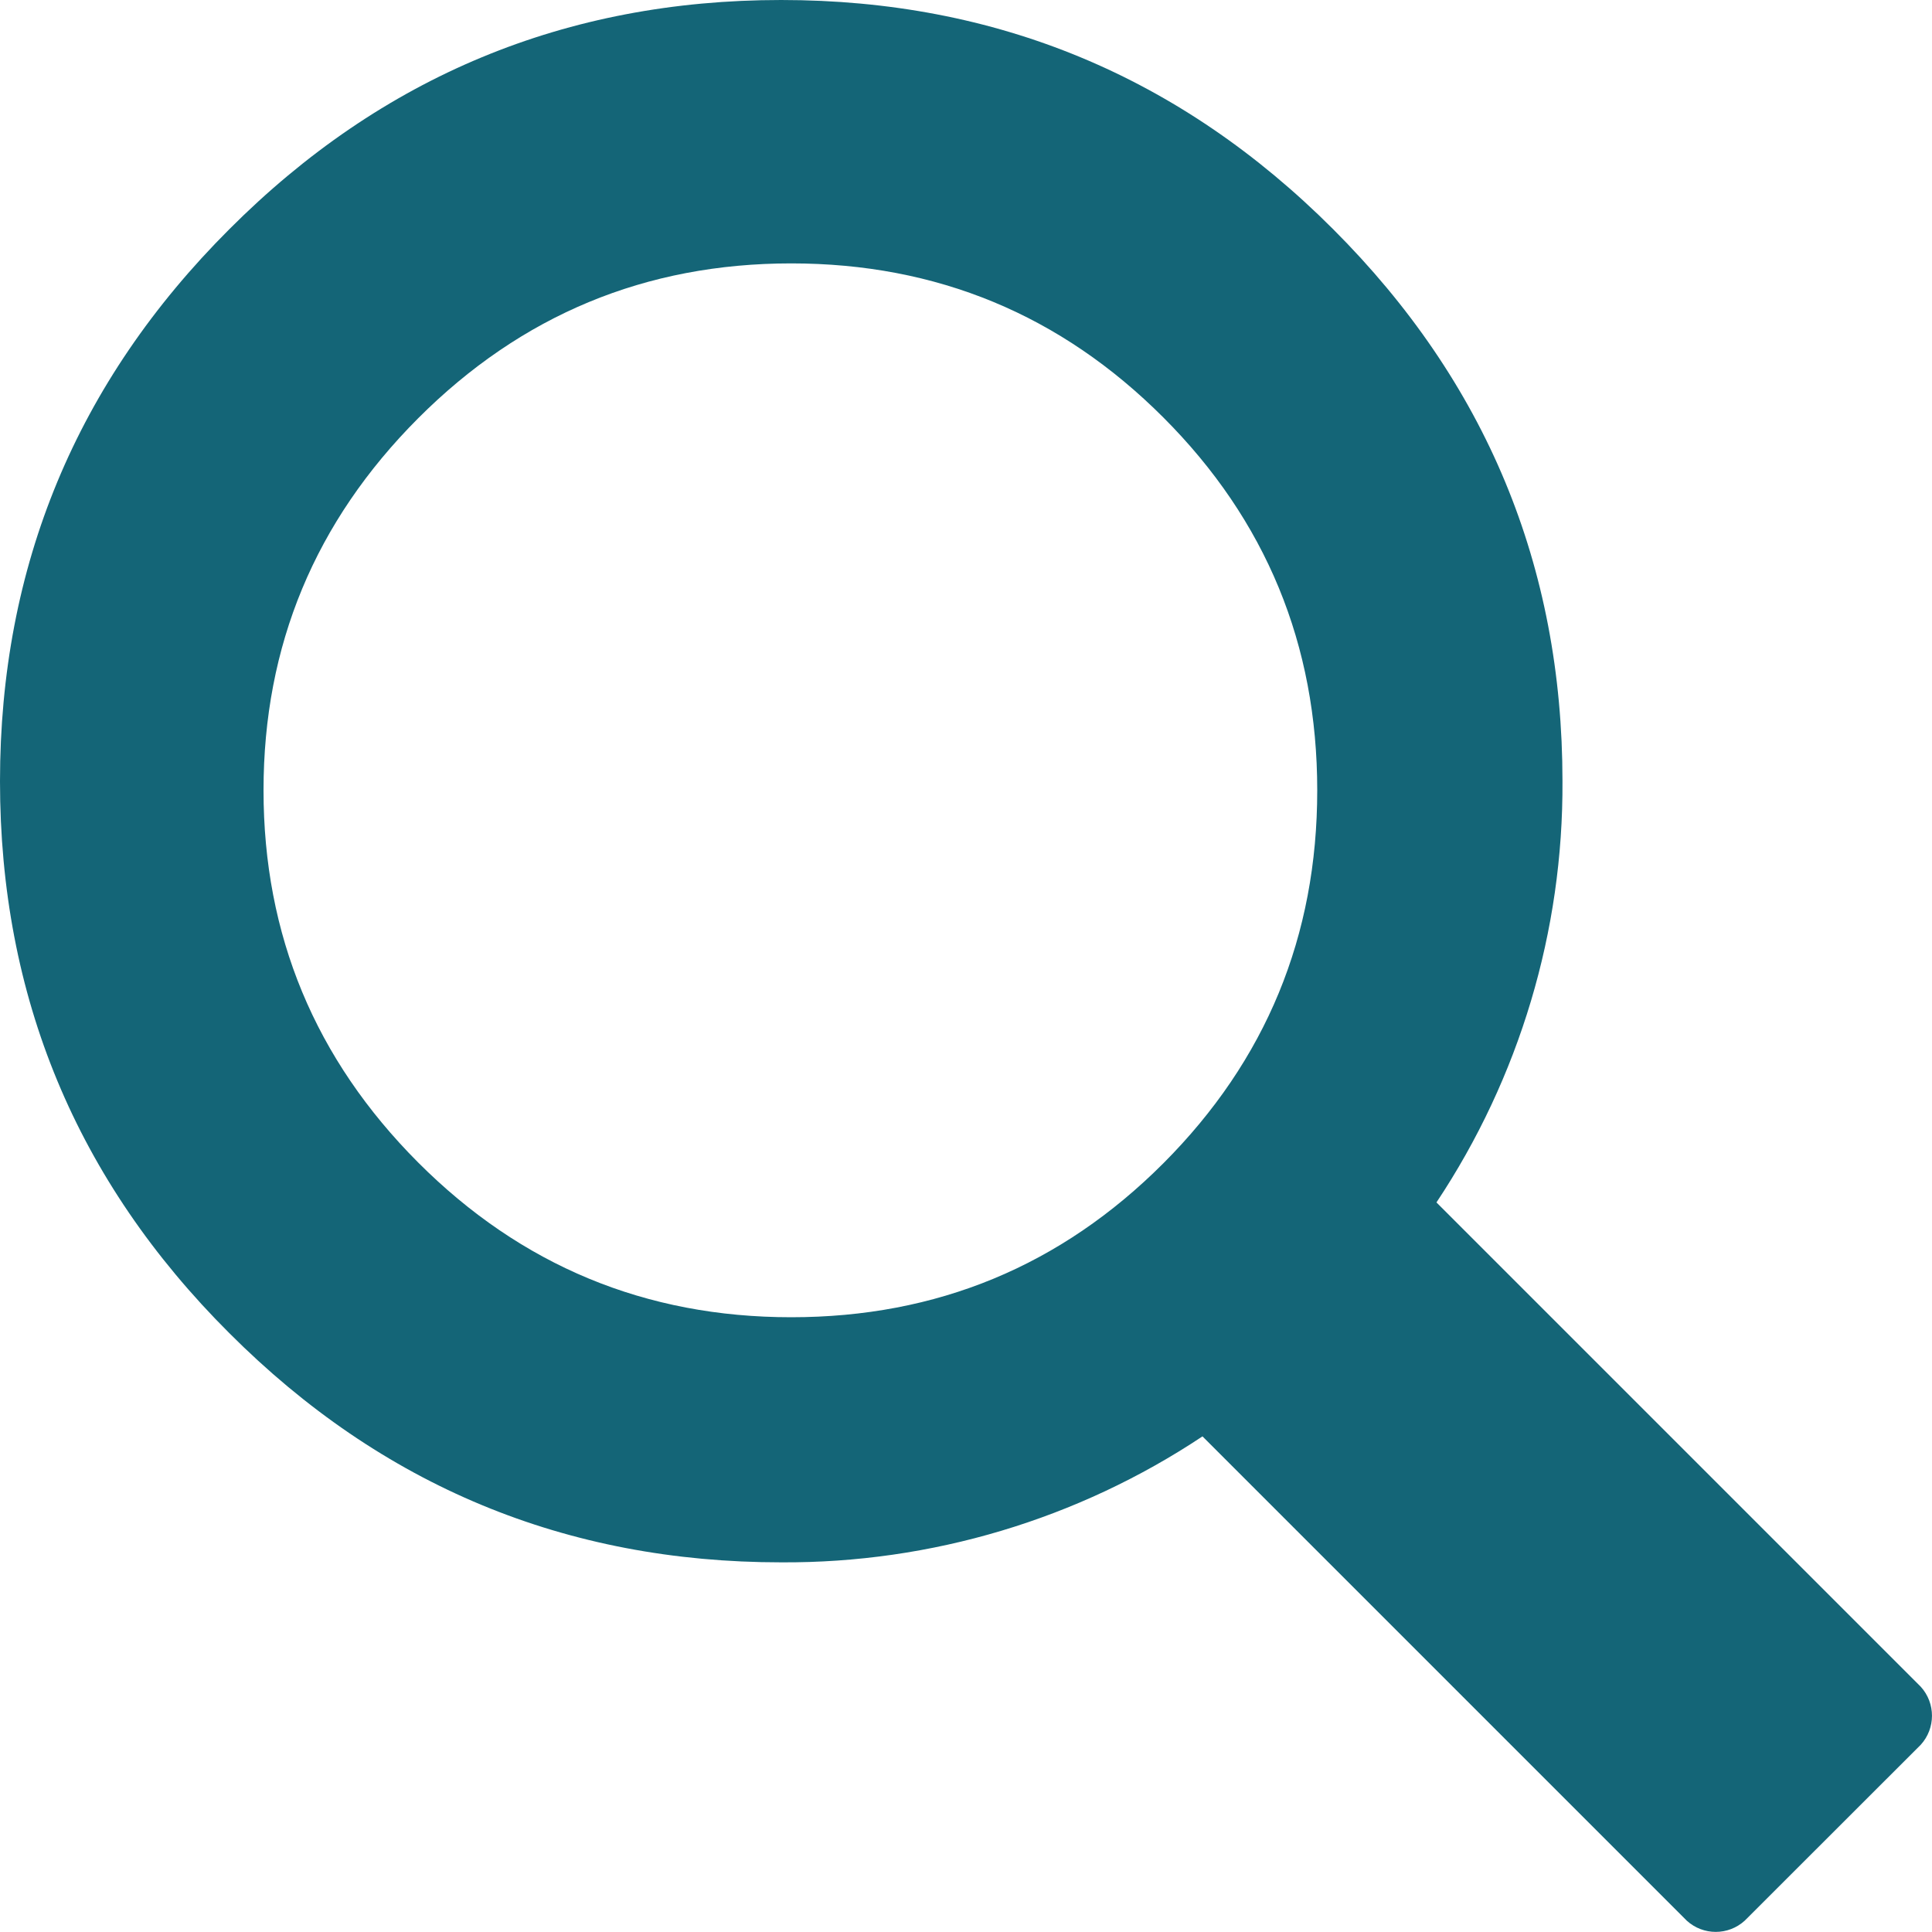
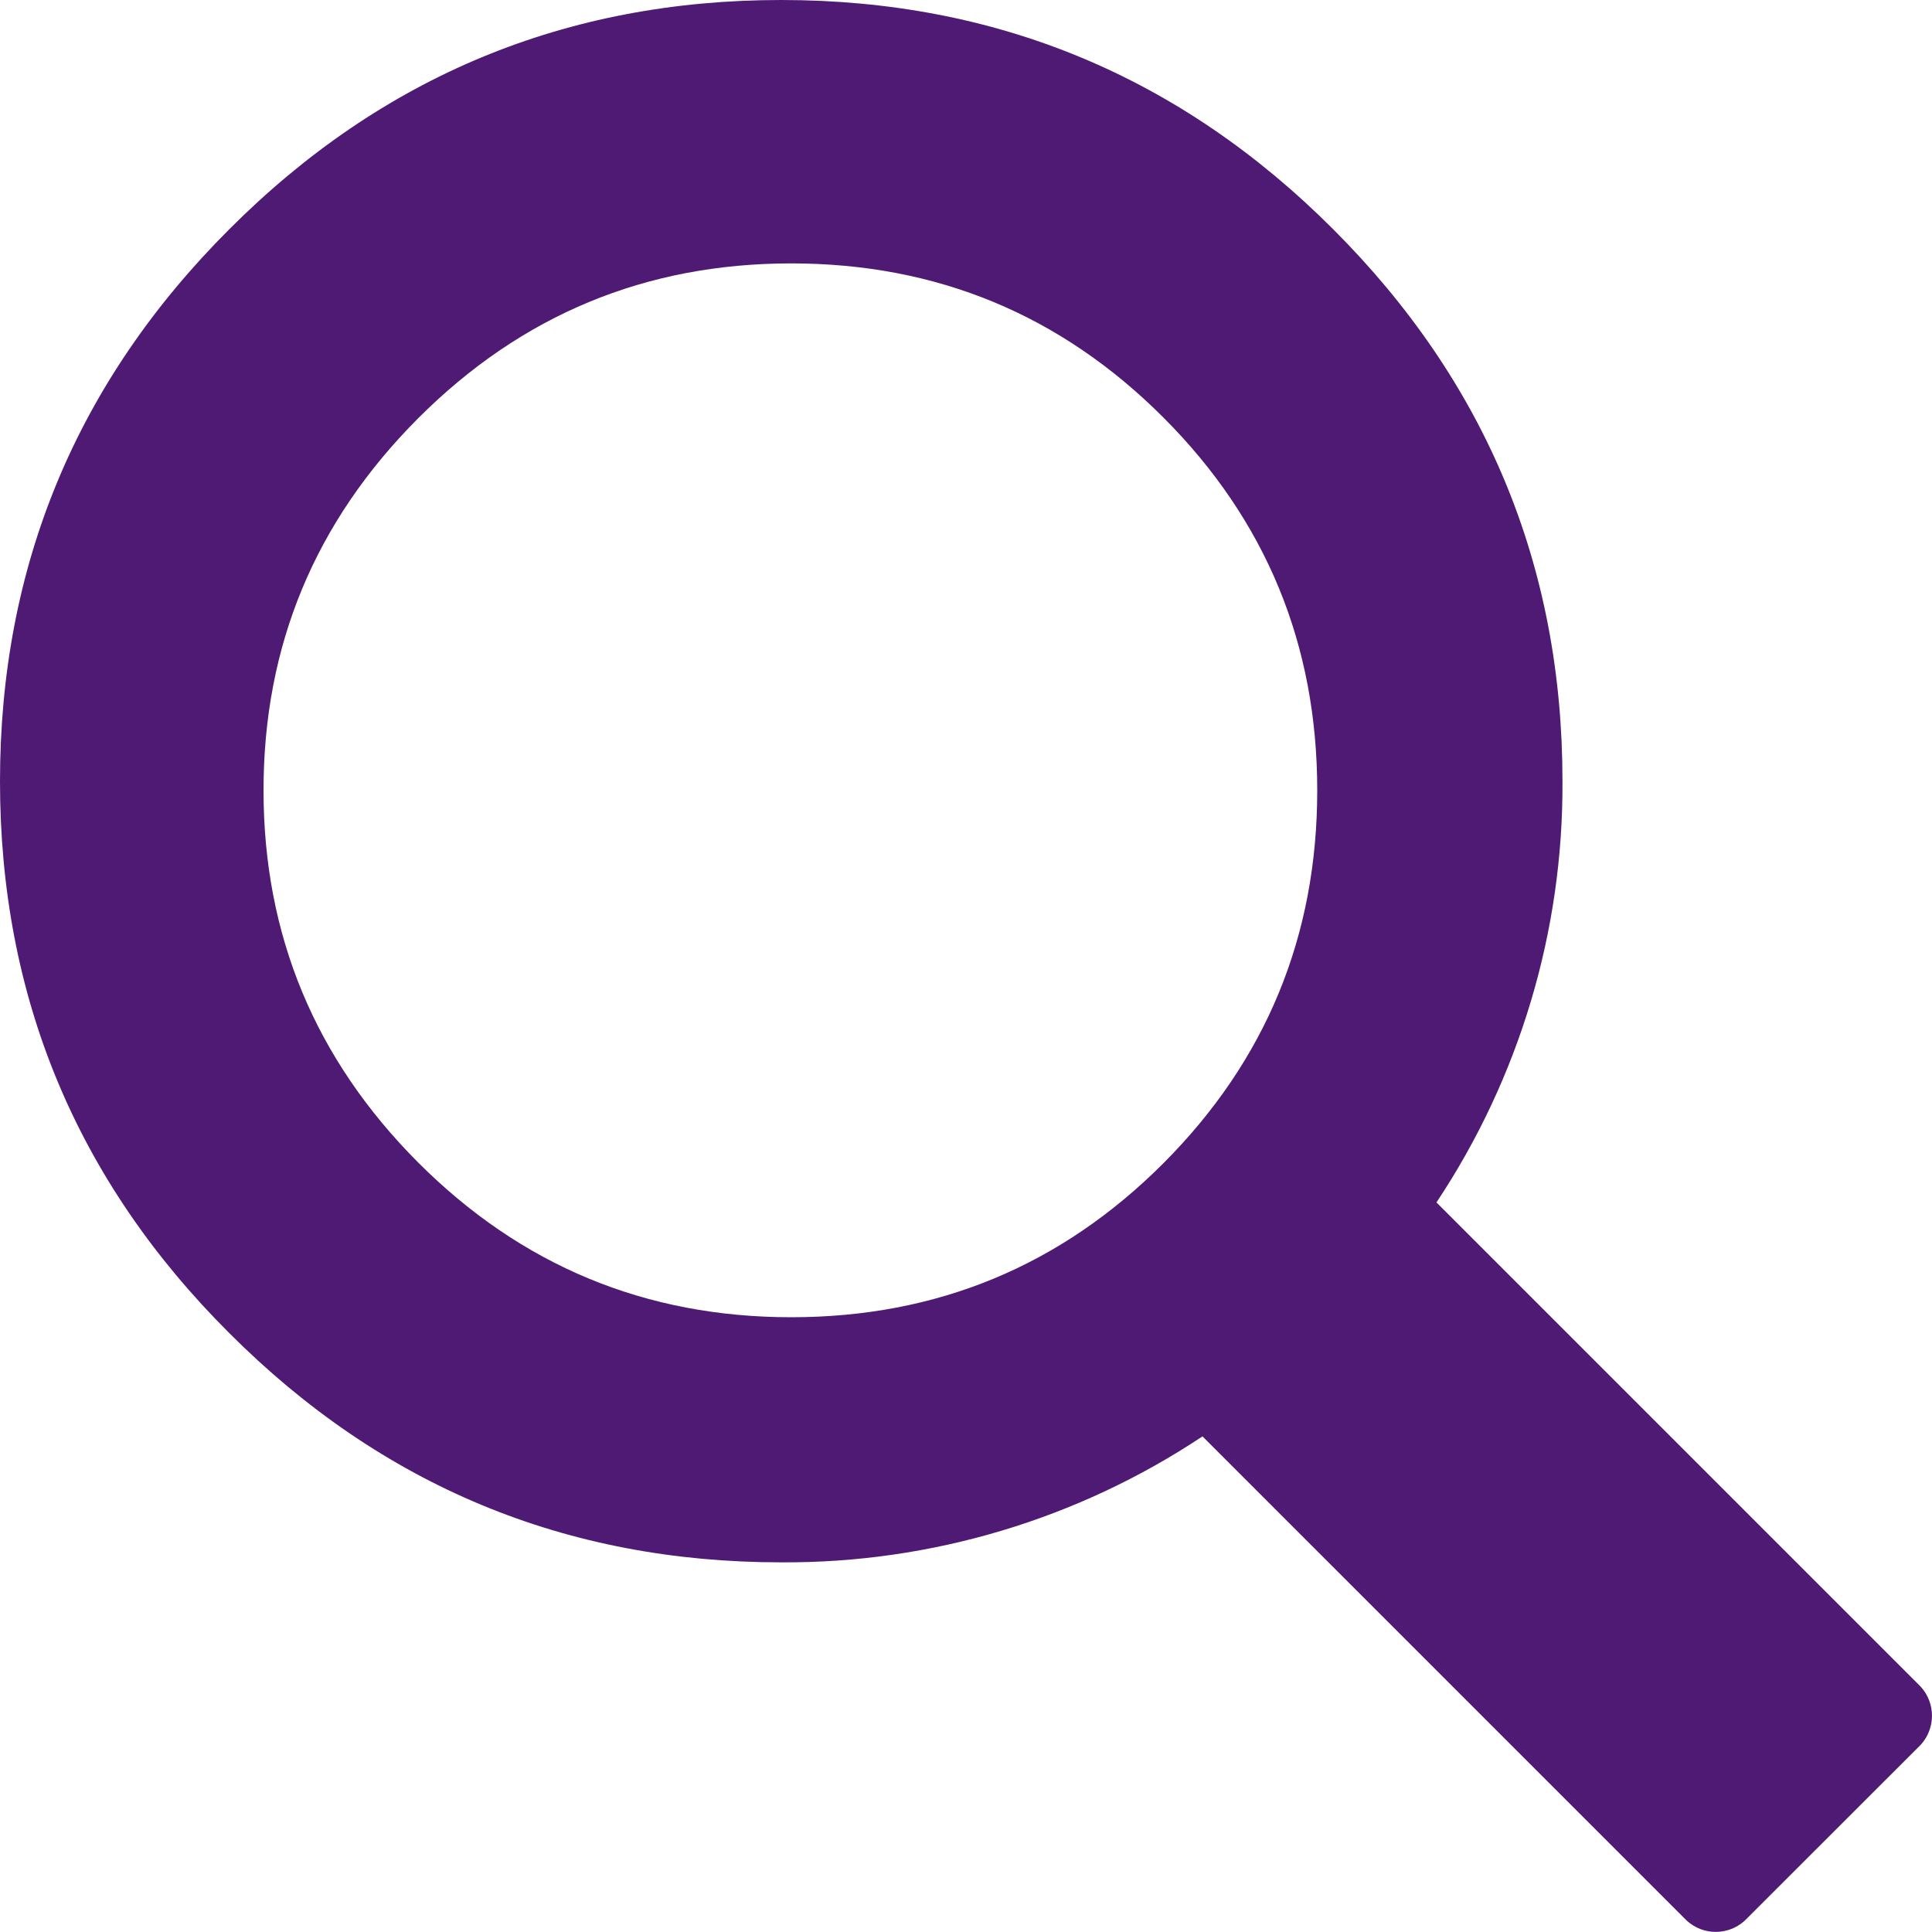
<svg xmlns="http://www.w3.org/2000/svg" width="15" height="15" viewBox="0 0 15 15">
-   <path d="M11.153 9.336l3.76 3.76a.335.335 0 0 1 0 .45l-1.367 1.366a.334.334 0 0 1-.45 0l-3.76-3.76a5.845 5.845 0 0 1-3.27.978c-1.672 0-3.1-.593-4.286-1.78C.593 9.166 0 7.737 0 6.066c0-1.67.593-3.1 1.78-4.286C2.965.593 4.394 0 6.065 0c1.671 0 3.1.593 4.286 1.78 1.186 1.186 1.78 2.614 1.78 4.285a5.845 5.845 0 0 1-.978 3.27s.652-.993 0 0zM3.246 3.248c-.8.802-1.2 1.764-1.2 2.888 0 1.124.4 2.087 1.2 2.889.8.801 1.766 1.202 2.897 1.202 1.13 0 2.093-.398 2.89-1.196.796-.798 1.194-1.762 1.194-2.895 0-1.132-.398-2.097-1.194-2.894-.797-.798-1.76-1.197-2.89-1.197-1.131 0-2.096.401-2.897 1.203z" fill="#146577" fill-rule="evenodd" />
+   <path d="M11.153 9.336l3.76 3.76a.335.335 0 0 1 0 .45l-1.367 1.366a.334.334 0 0 1-.45 0l-3.76-3.76a5.845 5.845 0 0 1-3.27.978c-1.672 0-3.1-.593-4.286-1.78C.593 9.166 0 7.737 0 6.066c0-1.67.593-3.1 1.78-4.286C2.965.593 4.394 0 6.065 0c1.671 0 3.1.593 4.286 1.78 1.186 1.186 1.78 2.614 1.78 4.285a5.845 5.845 0 0 1-.978 3.27s.652-.993 0 0zM3.246 3.248c-.8.802-1.2 1.764-1.2 2.888 0 1.124.4 2.087 1.2 2.889.8.801 1.766 1.202 2.897 1.202 1.13 0 2.093-.398 2.89-1.196.796-.798 1.194-1.762 1.194-2.895 0-1.132-.398-2.097-1.194-2.894-.797-.798-1.76-1.197-2.89-1.197-1.131 0-2.096.401-2.897 1.203z" fill="#4E1A74" fill-rule="evenodd" />
</svg>
